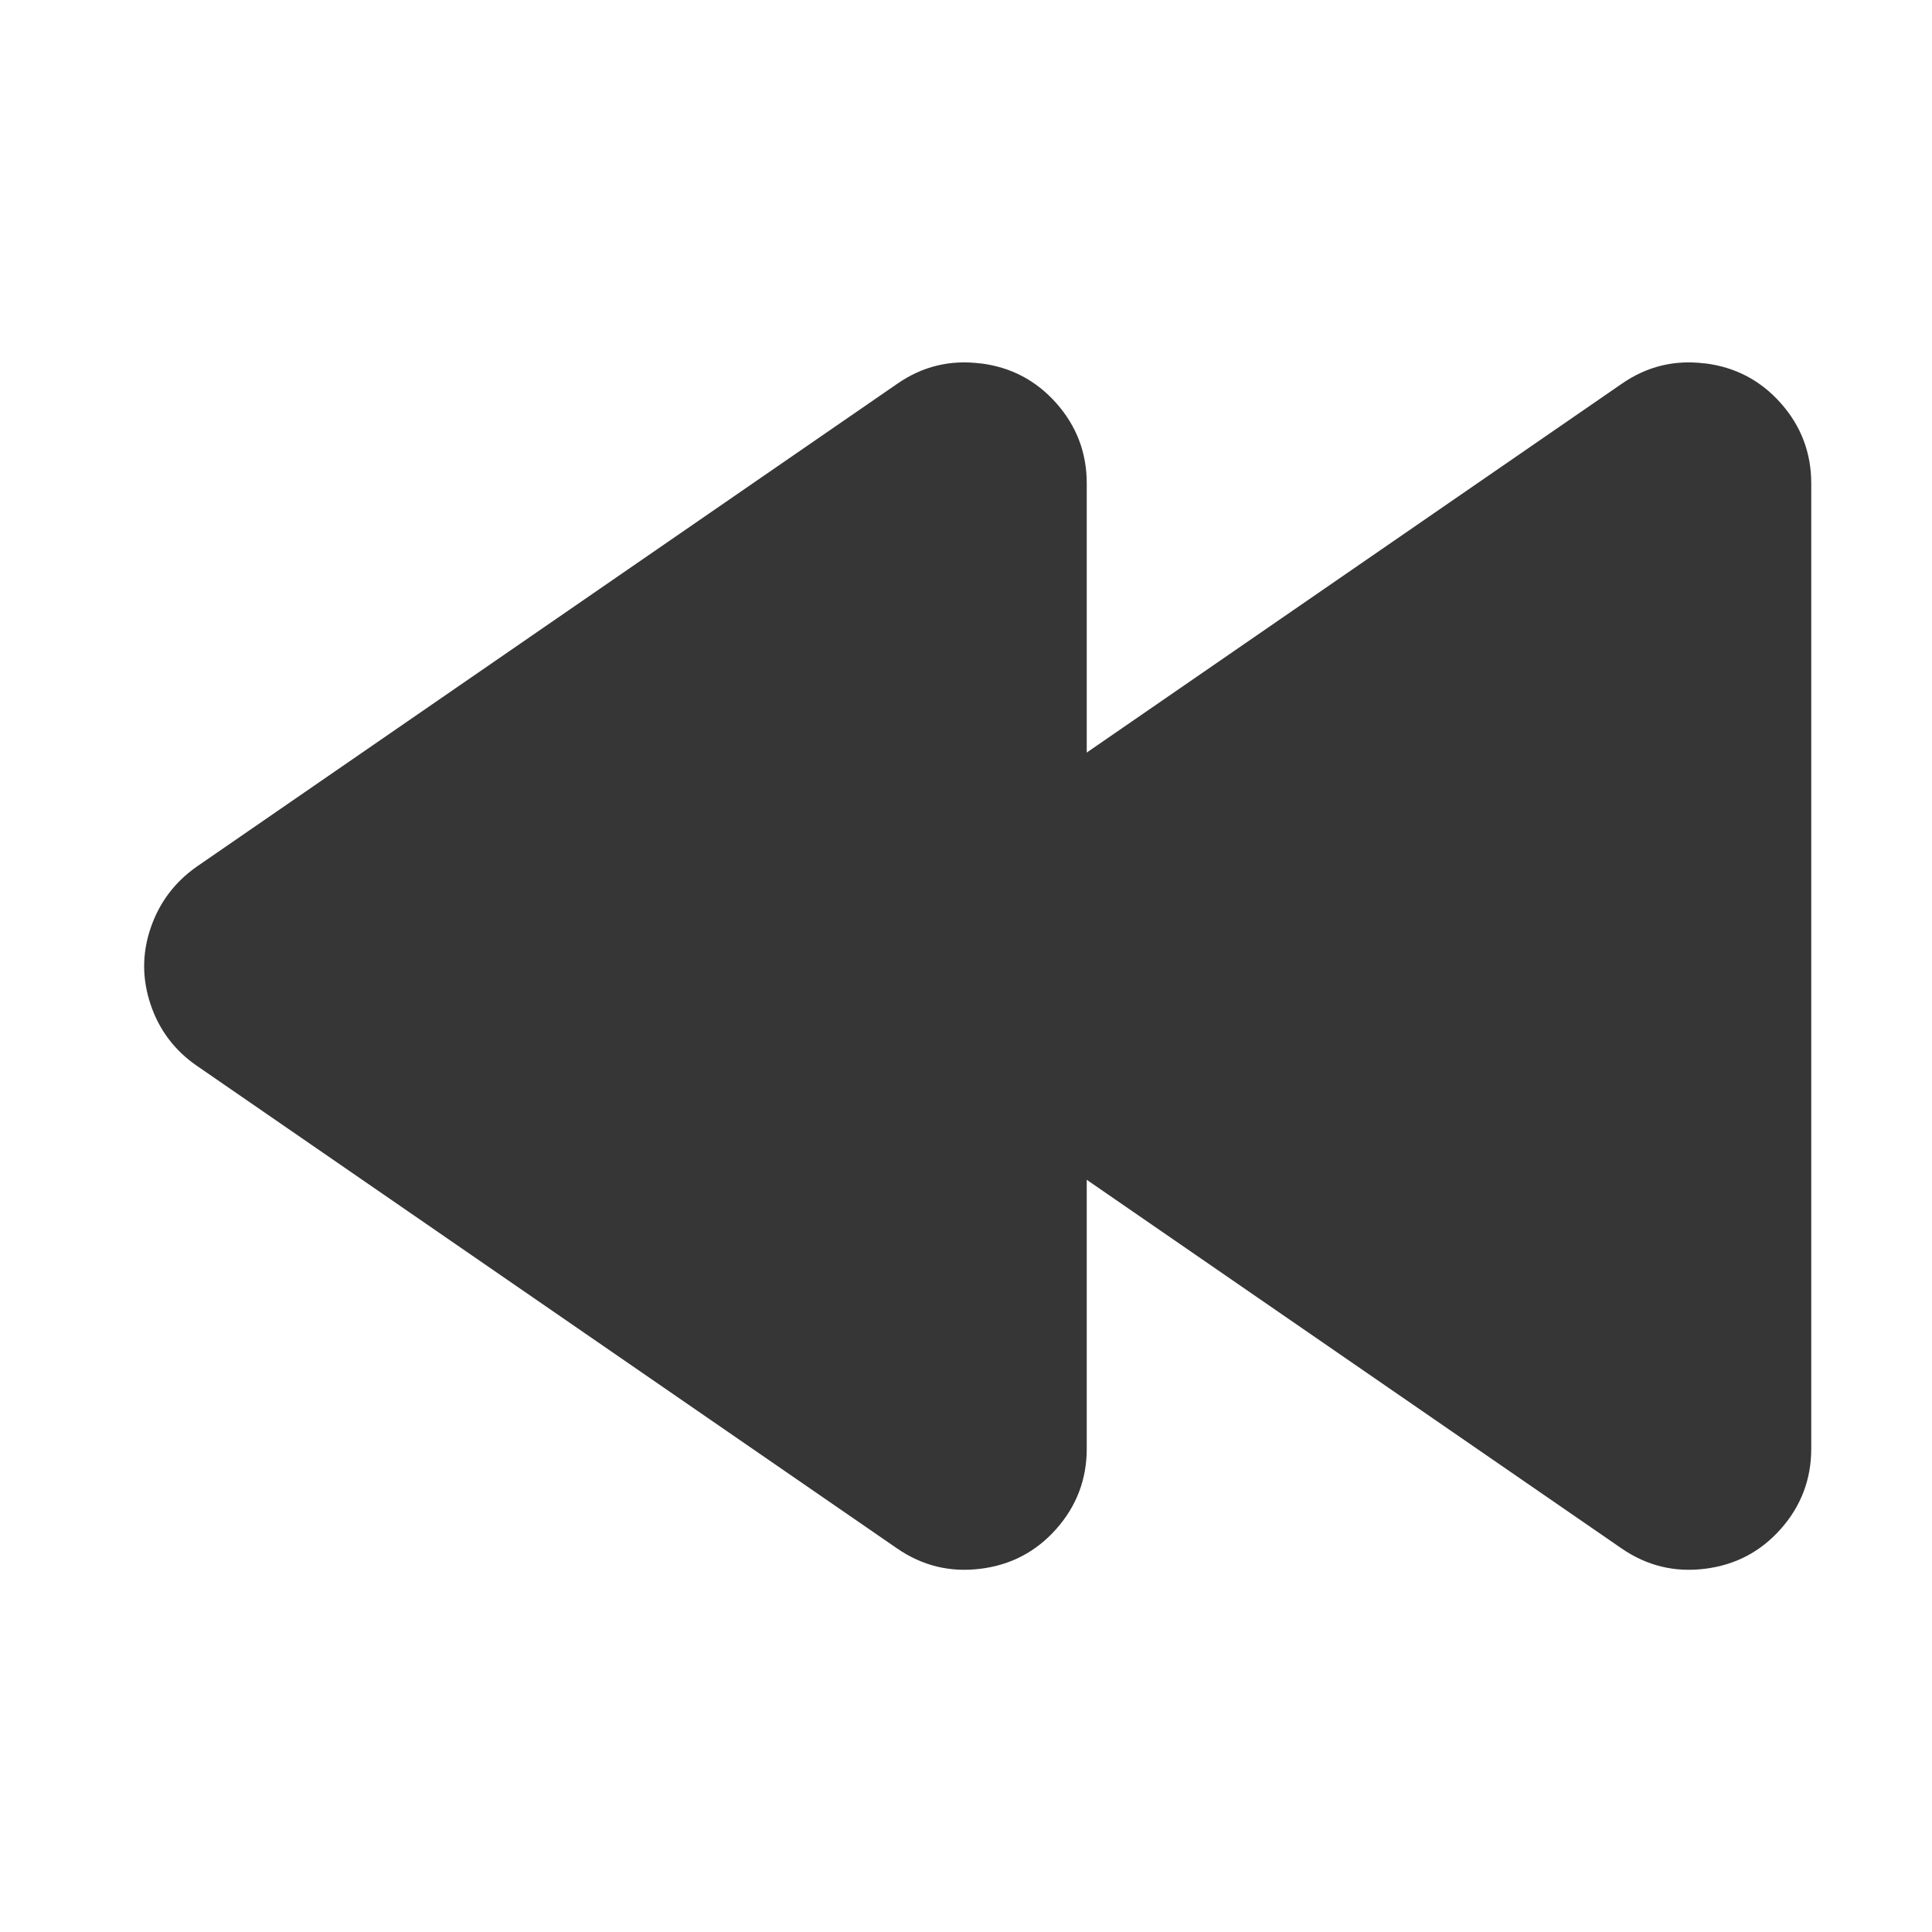
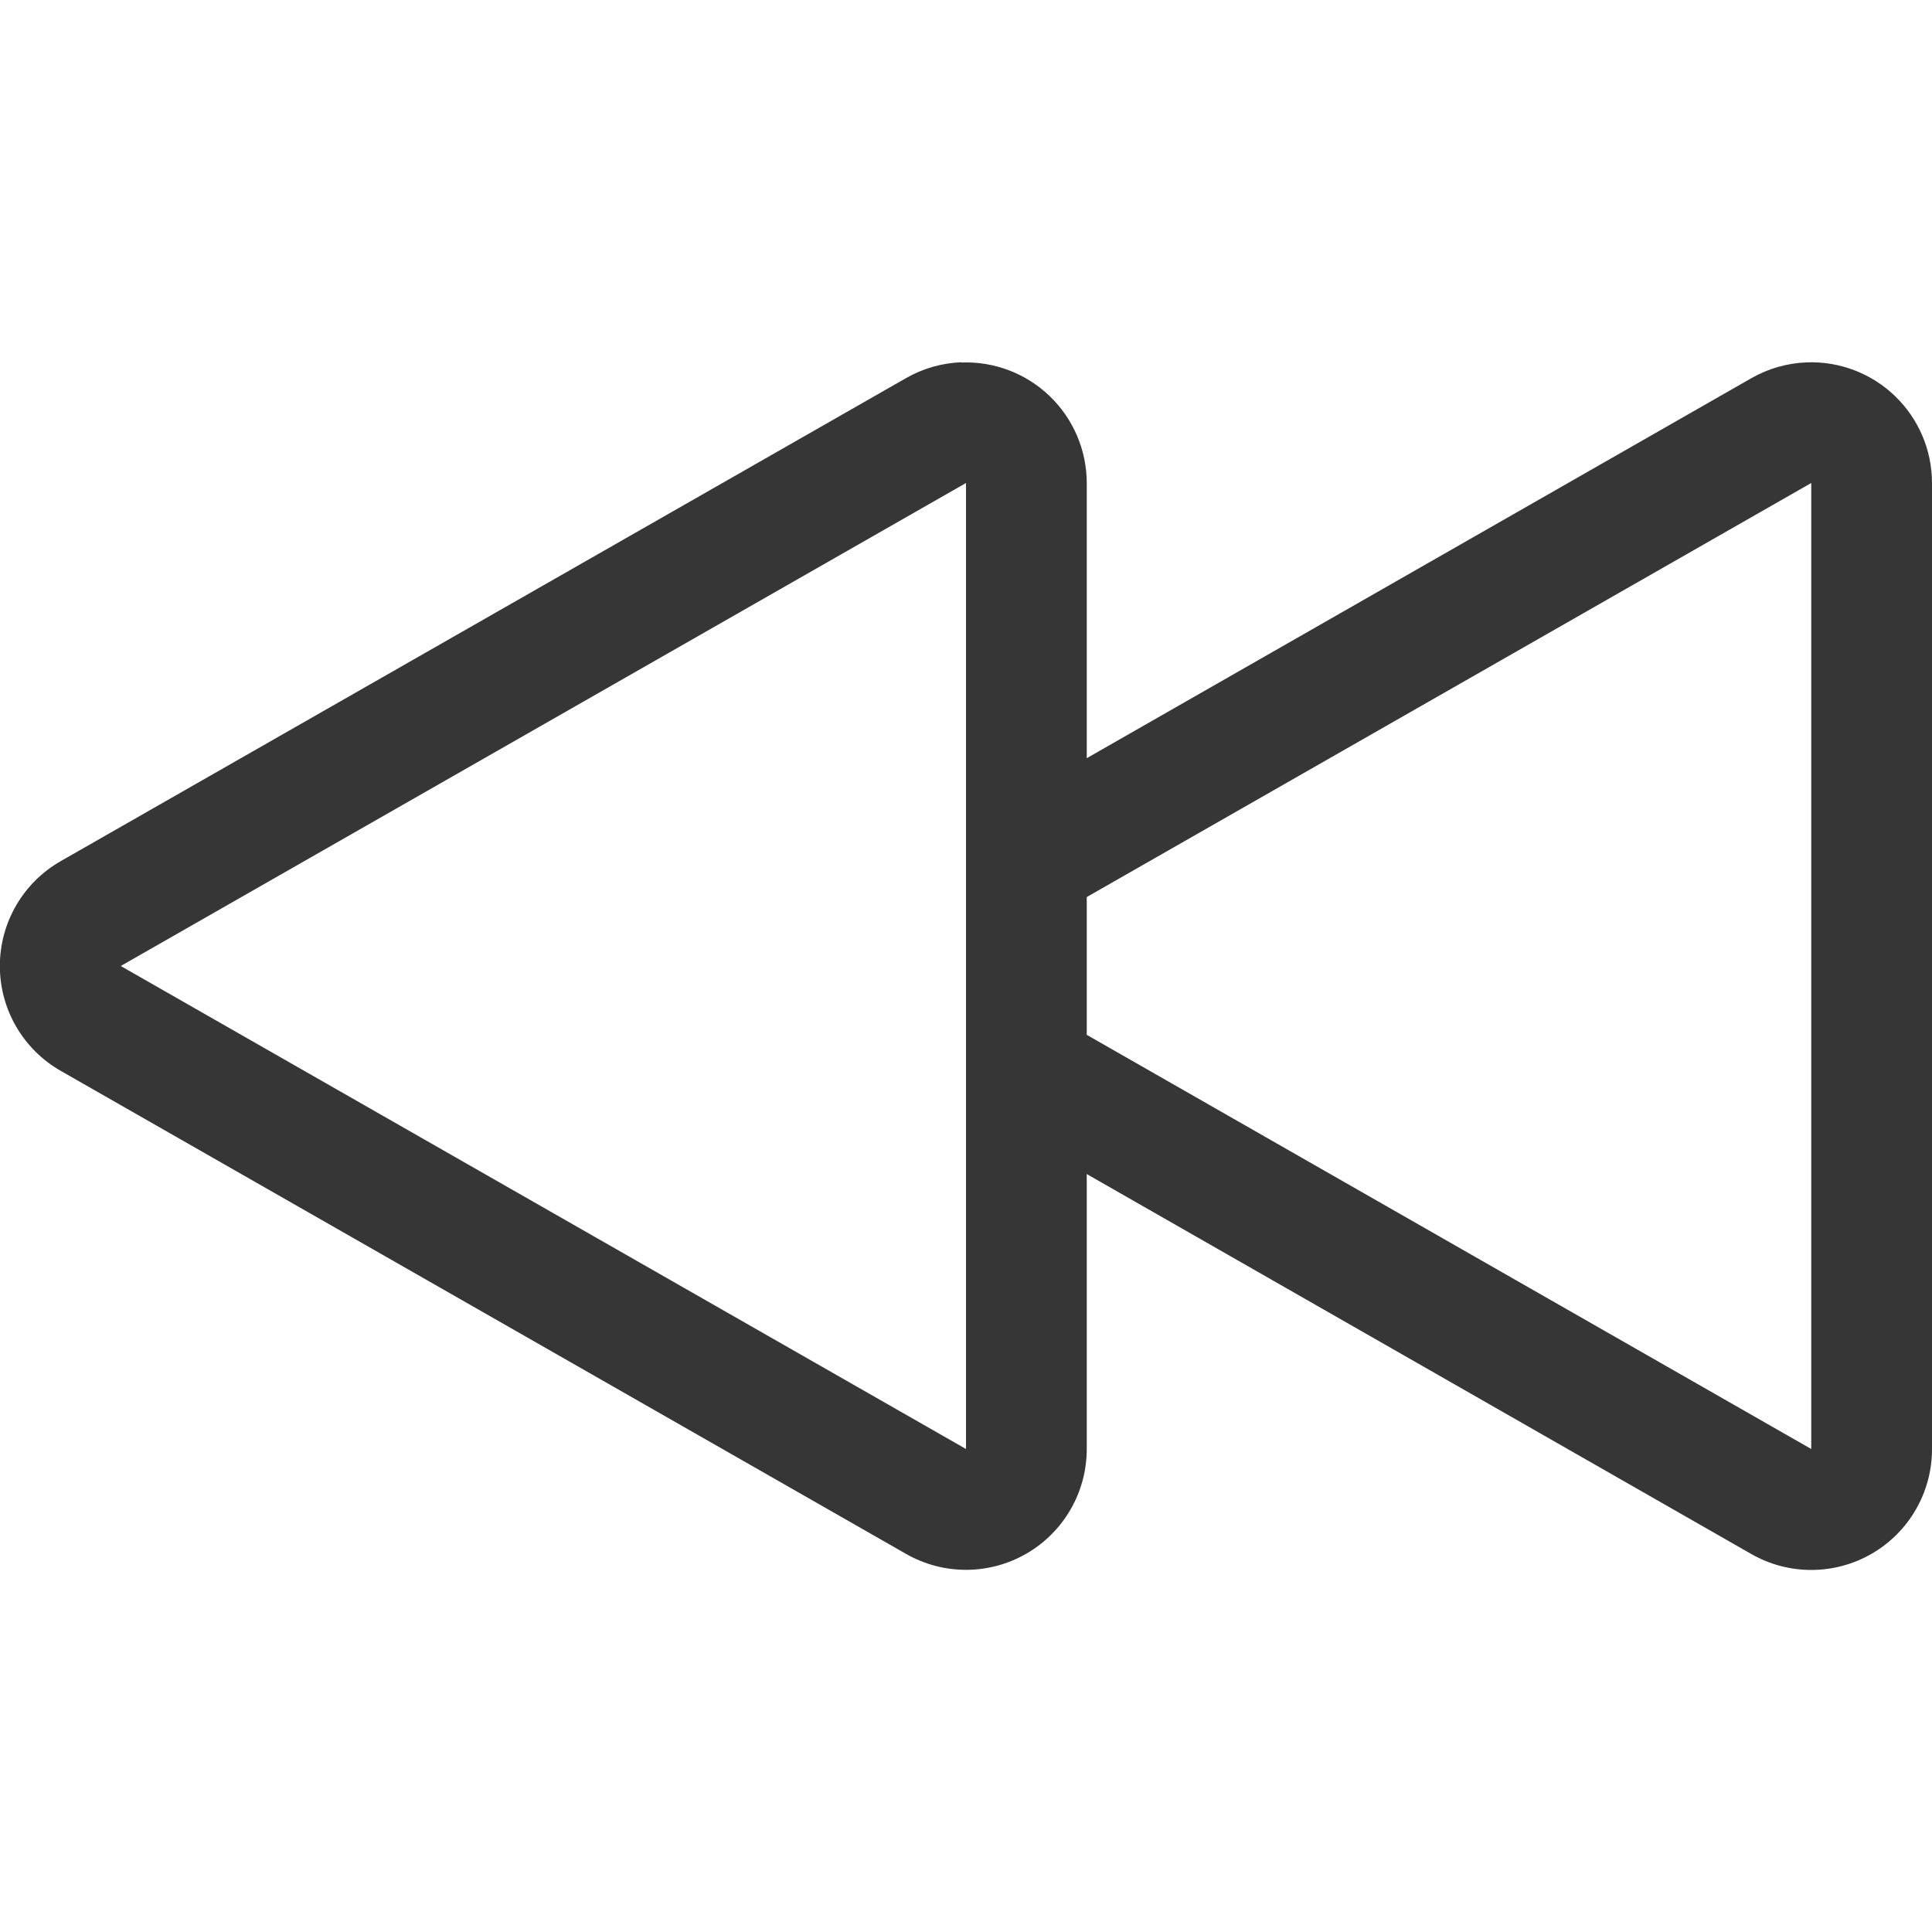
- <svg xmlns="http://www.w3.org/2000/svg" width="16" height="16" enable-background="new" version="1.1">
-   <path d="m14.119 3.009c0.251 0.031 0.46 0.14 0.628 0.329s0.253 0.411 0.253 0.665v7.995c0 0.253-0.085 0.476-0.253 0.665-0.168 0.189-0.377 0.298-0.628 0.329-0.251 0.031-0.479-0.024-0.689-0.168l-5.799-3.997c-0.185-0.127-0.314-0.299-0.384-0.509-0.071-0.212-0.071-0.421 0-0.631 0.071-0.21 0.198-0.38 0.381-0.509l5.803-4c0.209-0.145 0.439-0.2 0.689-0.168z" fill="#363636" stroke-width="1.561" />
-   <path d="m8.119 3.009c0.251 0.031 0.46 0.14 0.628 0.329s0.253 0.411 0.253 0.665v7.995c0 0.253-0.085 0.476-0.253 0.665-0.168 0.189-0.377 0.298-0.628 0.329-0.251 0.031-0.479-0.024-0.689-0.168l-5.799-3.997c-0.185-0.127-0.314-0.299-0.384-0.509-0.071-0.212-0.071-0.421 0-0.631 0.071-0.21 0.198-0.38 0.381-0.509l5.803-4c0.209-0.145 0.439-0.2 0.689-0.168z" fill="#363636" stroke-width="1.561" />
+ <svg xmlns="http://www.w3.org/2000/svg" version="1.1" viewBox="0 0 16 16">
+   <defs>
+     <style id="current-color-scheme" type="text/css">.ColorScheme-Text {
+         color:#363636;
+       }</style>
+   </defs>
+   <path class="ColorScheme-Text" d="m7.963 3a1 1 0 0 0-0.459 0.131l-7 4a1 1 0 0 0 0 1.738l7 4a1 1 0 0 0 1.496-0.869v-2.277l5.504 3.147a1 1 0 0 0 1.496-0.869v-8a1 1 0 0 0-1.037-1 1 1 0 0 0-0.459 0.131l-5.504 3.147v-2.277a1 1 0 0 0-1.037-1zm0.037 1v8l-7-4zm7 0v8l-6-3.43v-1.141z" fill="currentColor" />
</svg>
